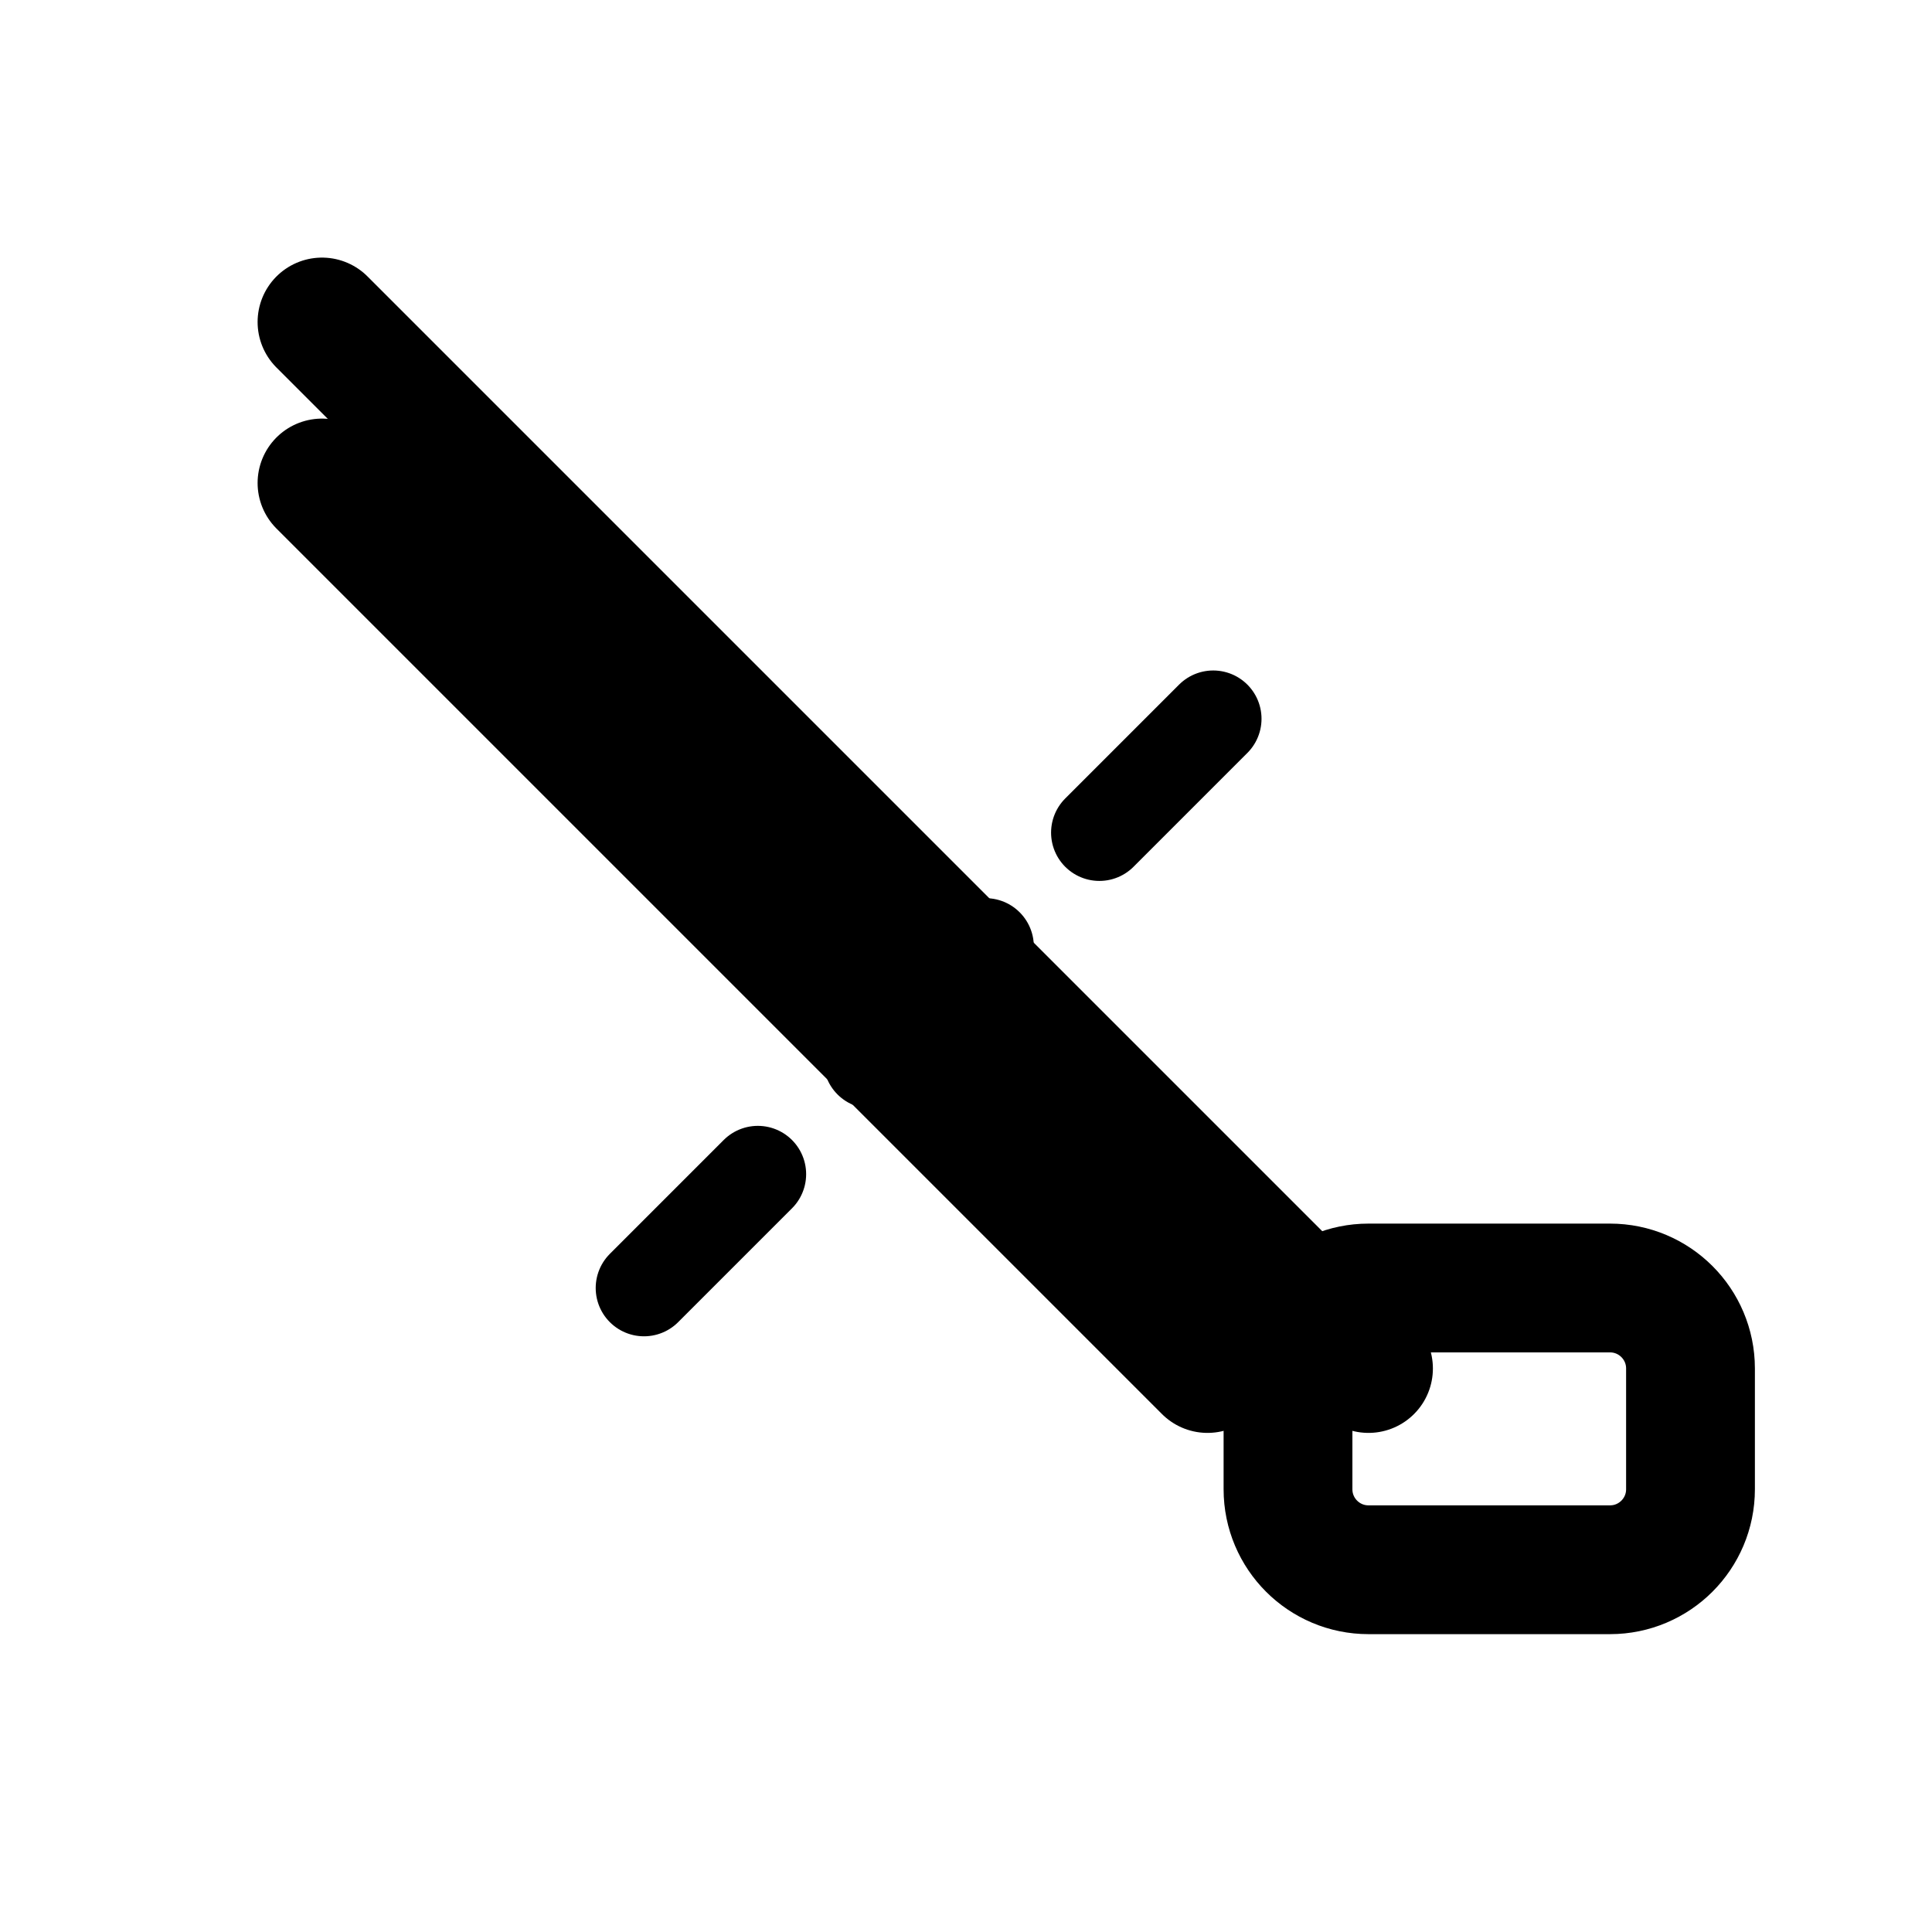
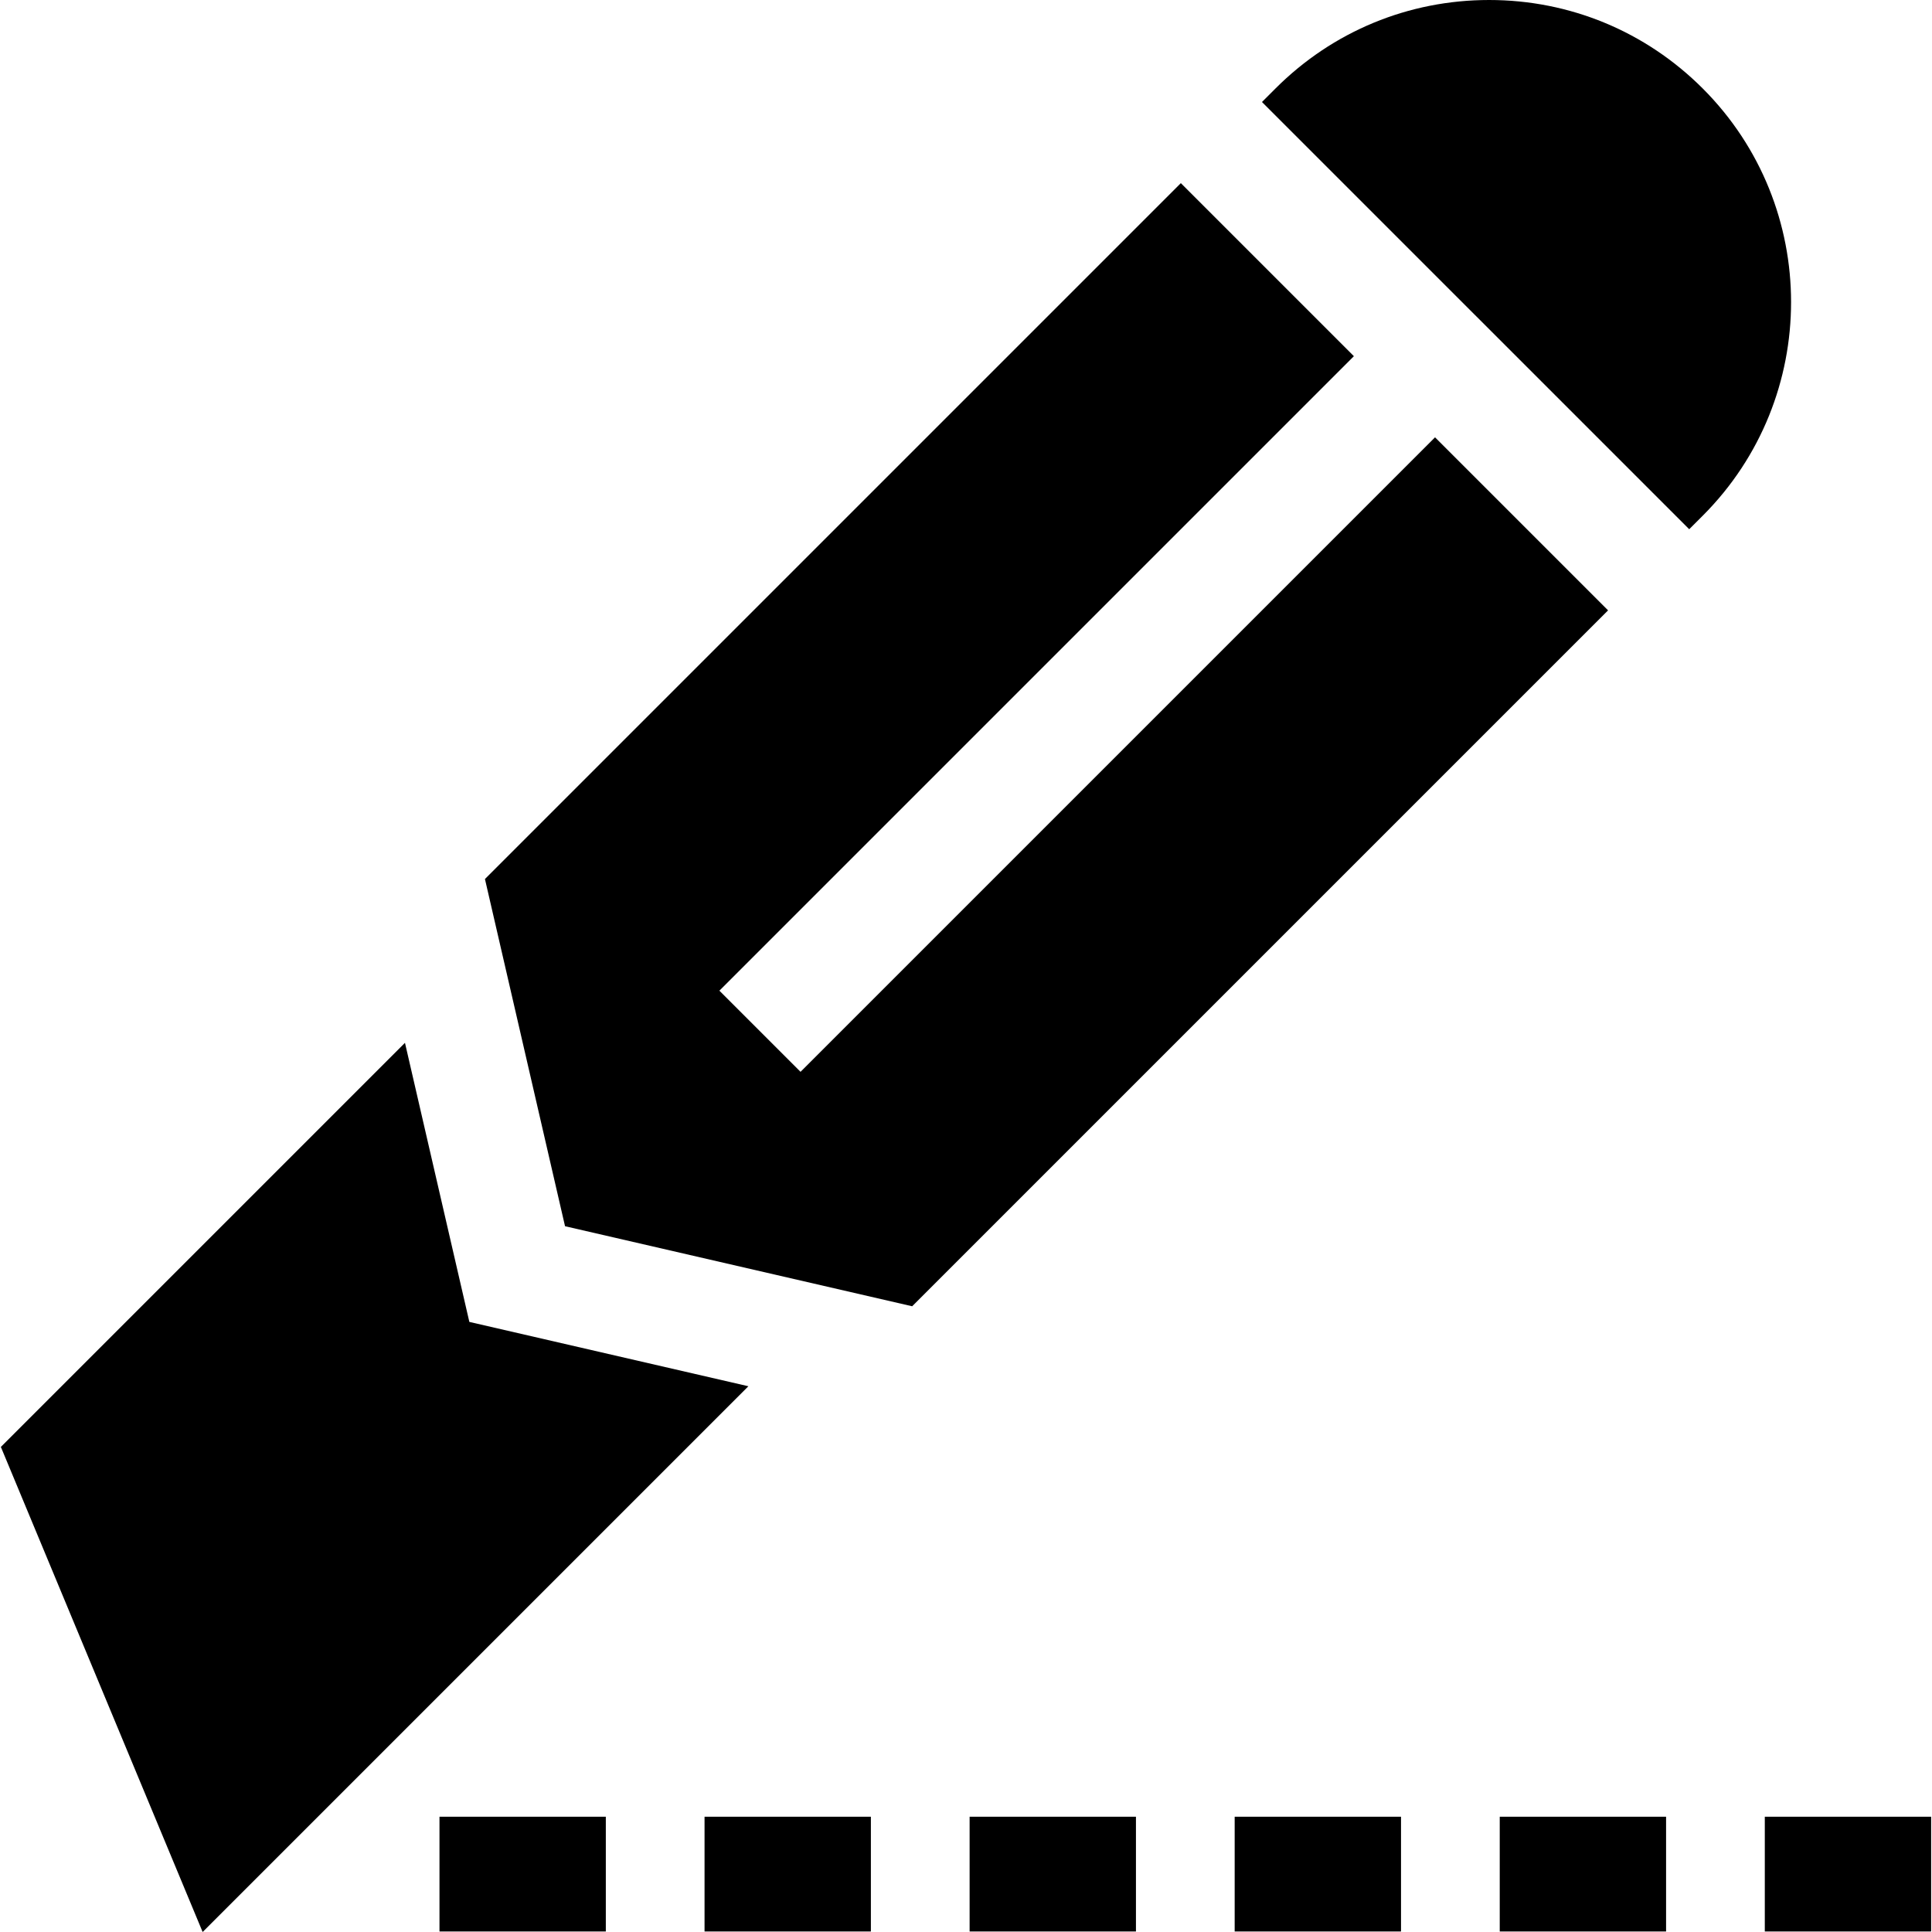
- <svg xmlns="http://www.w3.org/2000/svg" viewBox="0 0 24 24" fill="none" stroke="currentColor" stroke-width="1.6" stroke-linecap="round" stroke-linejoin="round">
-   <path d="M4 4 L17 17" />
-   <path d="M4 6 L15 17" />
-   <rect x="16" y="16" width="5" height="3.5" rx="1" />
-   <line x1="8" y1="16" x2="16" y2="8" stroke-dasharray="2,2" stroke-width="1.2" />
+ <svg xmlns="http://www.w3.org/2000/svg" fill="currentColor" version="1.1" id="Layer_1" viewBox="0 0 512 512" xml:space="preserve">
+   <g>
+     <g>
+       <polygon points="380.296,115.896 212.148,284.043 190.646,262.541 358.793,94.394 312.935,48.535 128.517,232.952 149.74,324.959     241.736,346.174 426.155,161.755   " />
+     </g>
+   </g>
+   <g>
+     <g>
+       <path d="M451.241,23.448C436.12,8.328,416.014,0,394.63,0c-21.385,0-41.49,8.328-56.61,23.448l-3.584,3.584l113.221,113.22    l3.584-3.584C482.456,105.454,482.456,54.663,451.241,23.448z" />
+     </g>
+   </g>
+   <g>
+     <g>
+       <polygon points="124.382,350.319 107.322,276.358 0.229,383.451 53.7,512 198.329,367.371   " />
+     </g>
+   </g>
+   <g>
+     <g>
+       <rect x="467.69" y="481.453" width="44.081" height="30.409" />
+     </g>
+   </g>
+   <g>
+     <g>
+       <rect x="397.446" y="481.453" width="44.082" height="30.409" />
+     </g>
+   </g>
+   <g>
+     <g>
+       <rect x="327.201" y="481.453" width="44.082" height="30.409" />
+     </g>
+   </g>
+   <g>
+     <g>
+       <rect x="256.957" y="481.453" width="44.081" height="30.409" />
+     </g>
+   </g>
+   <g>
+     <g>
+       <rect x="186.712" y="481.453" width="44.081" height="30.409" />
+     </g>
+   </g>
+   <g>
+     <g>
+       <rect x="116.468" y="481.453" width="44.081" height="30.409" />
+     </g>
+   </g>
</svg>
